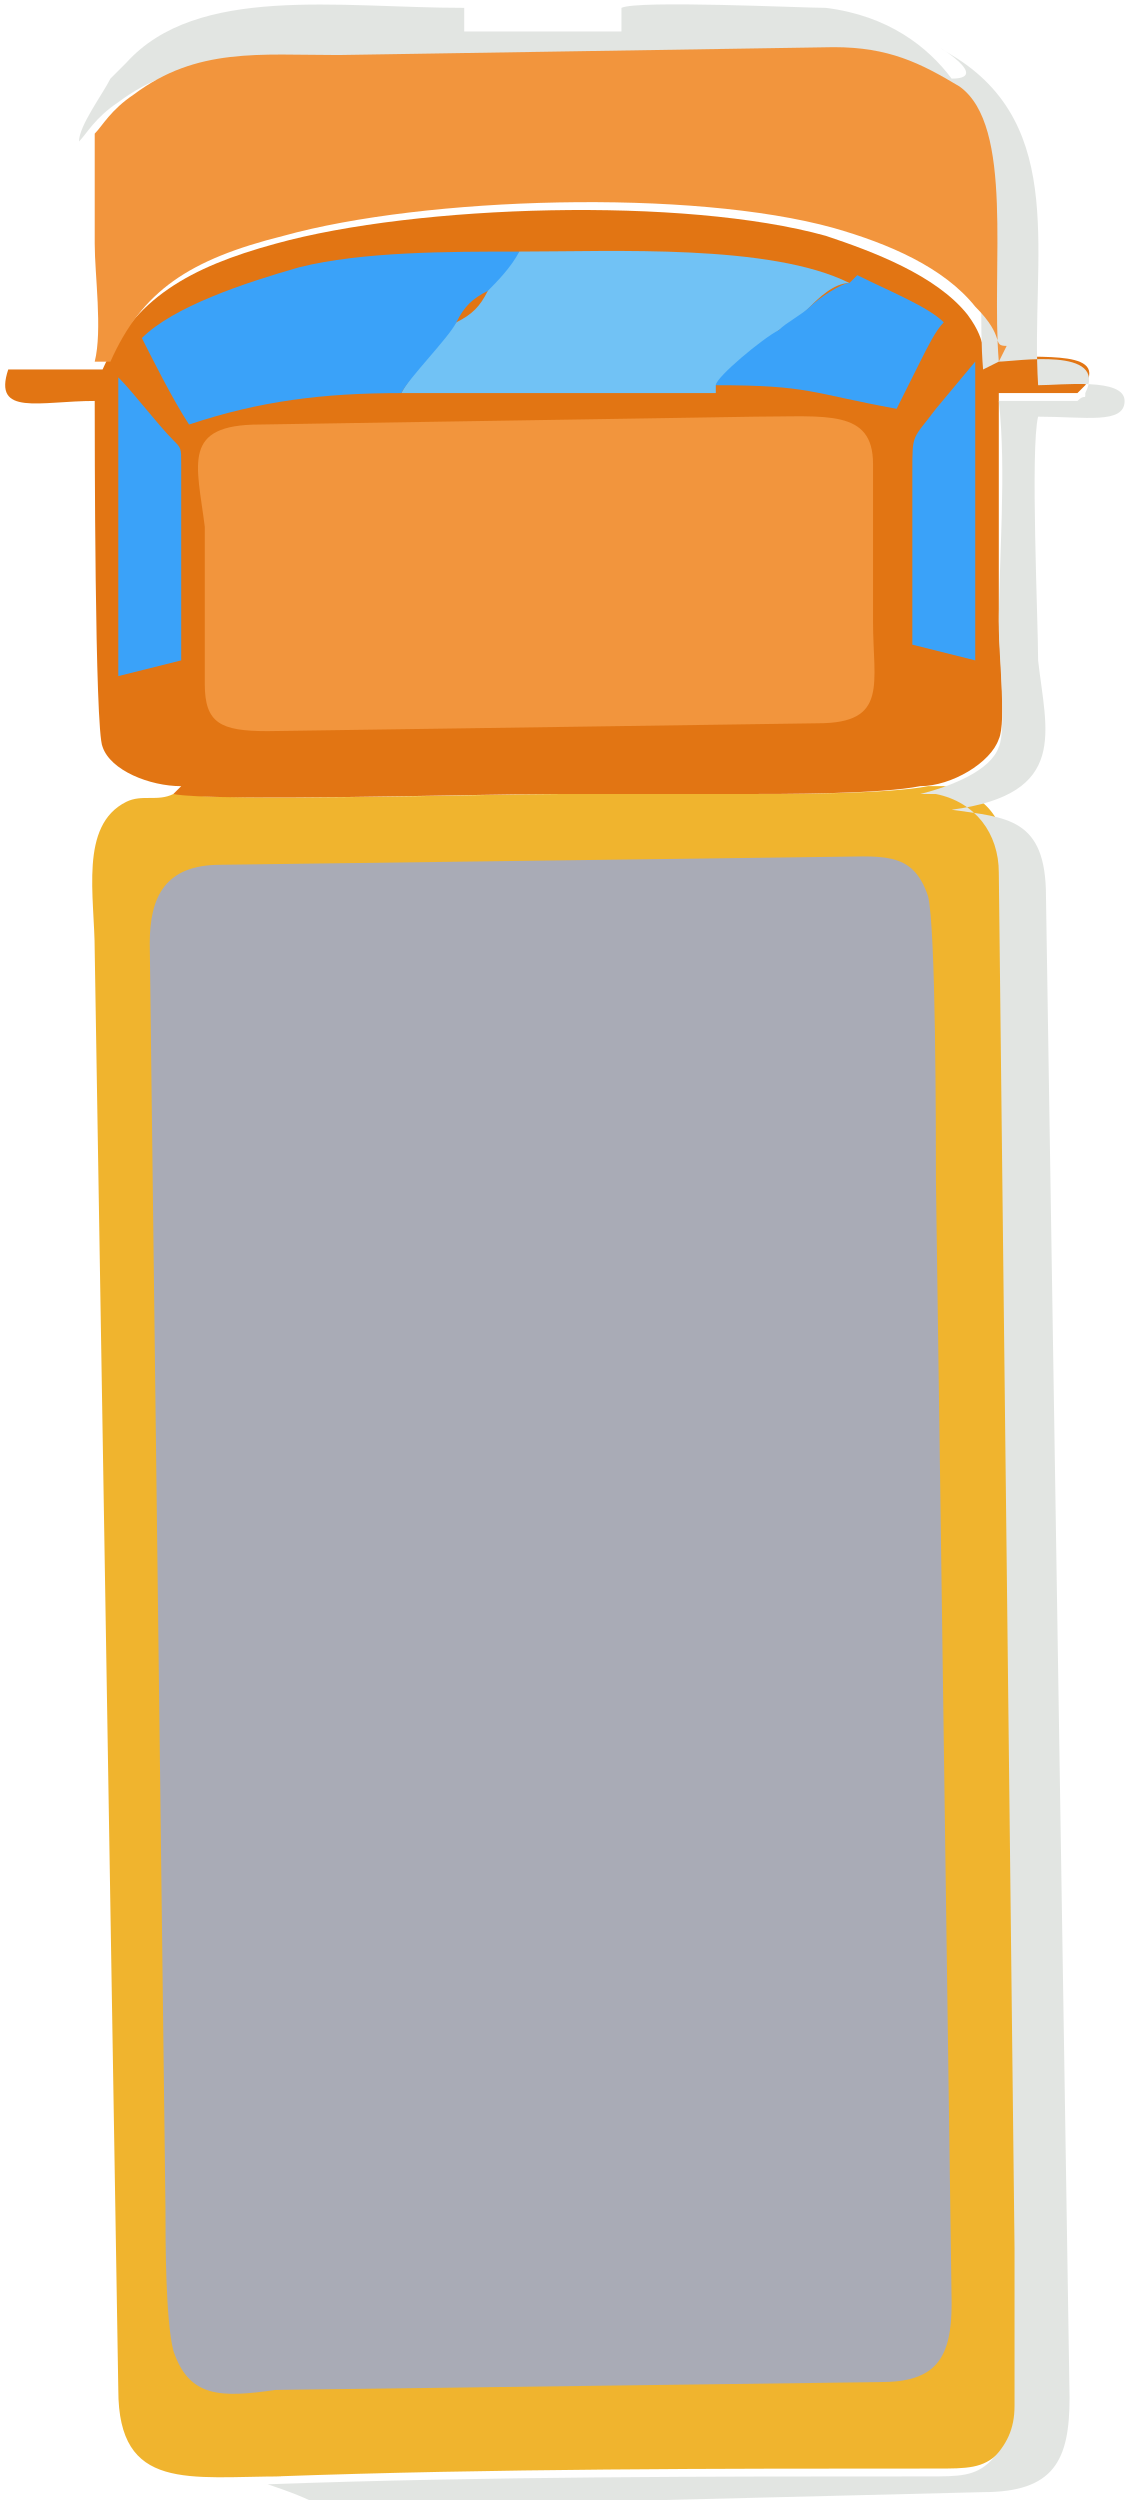
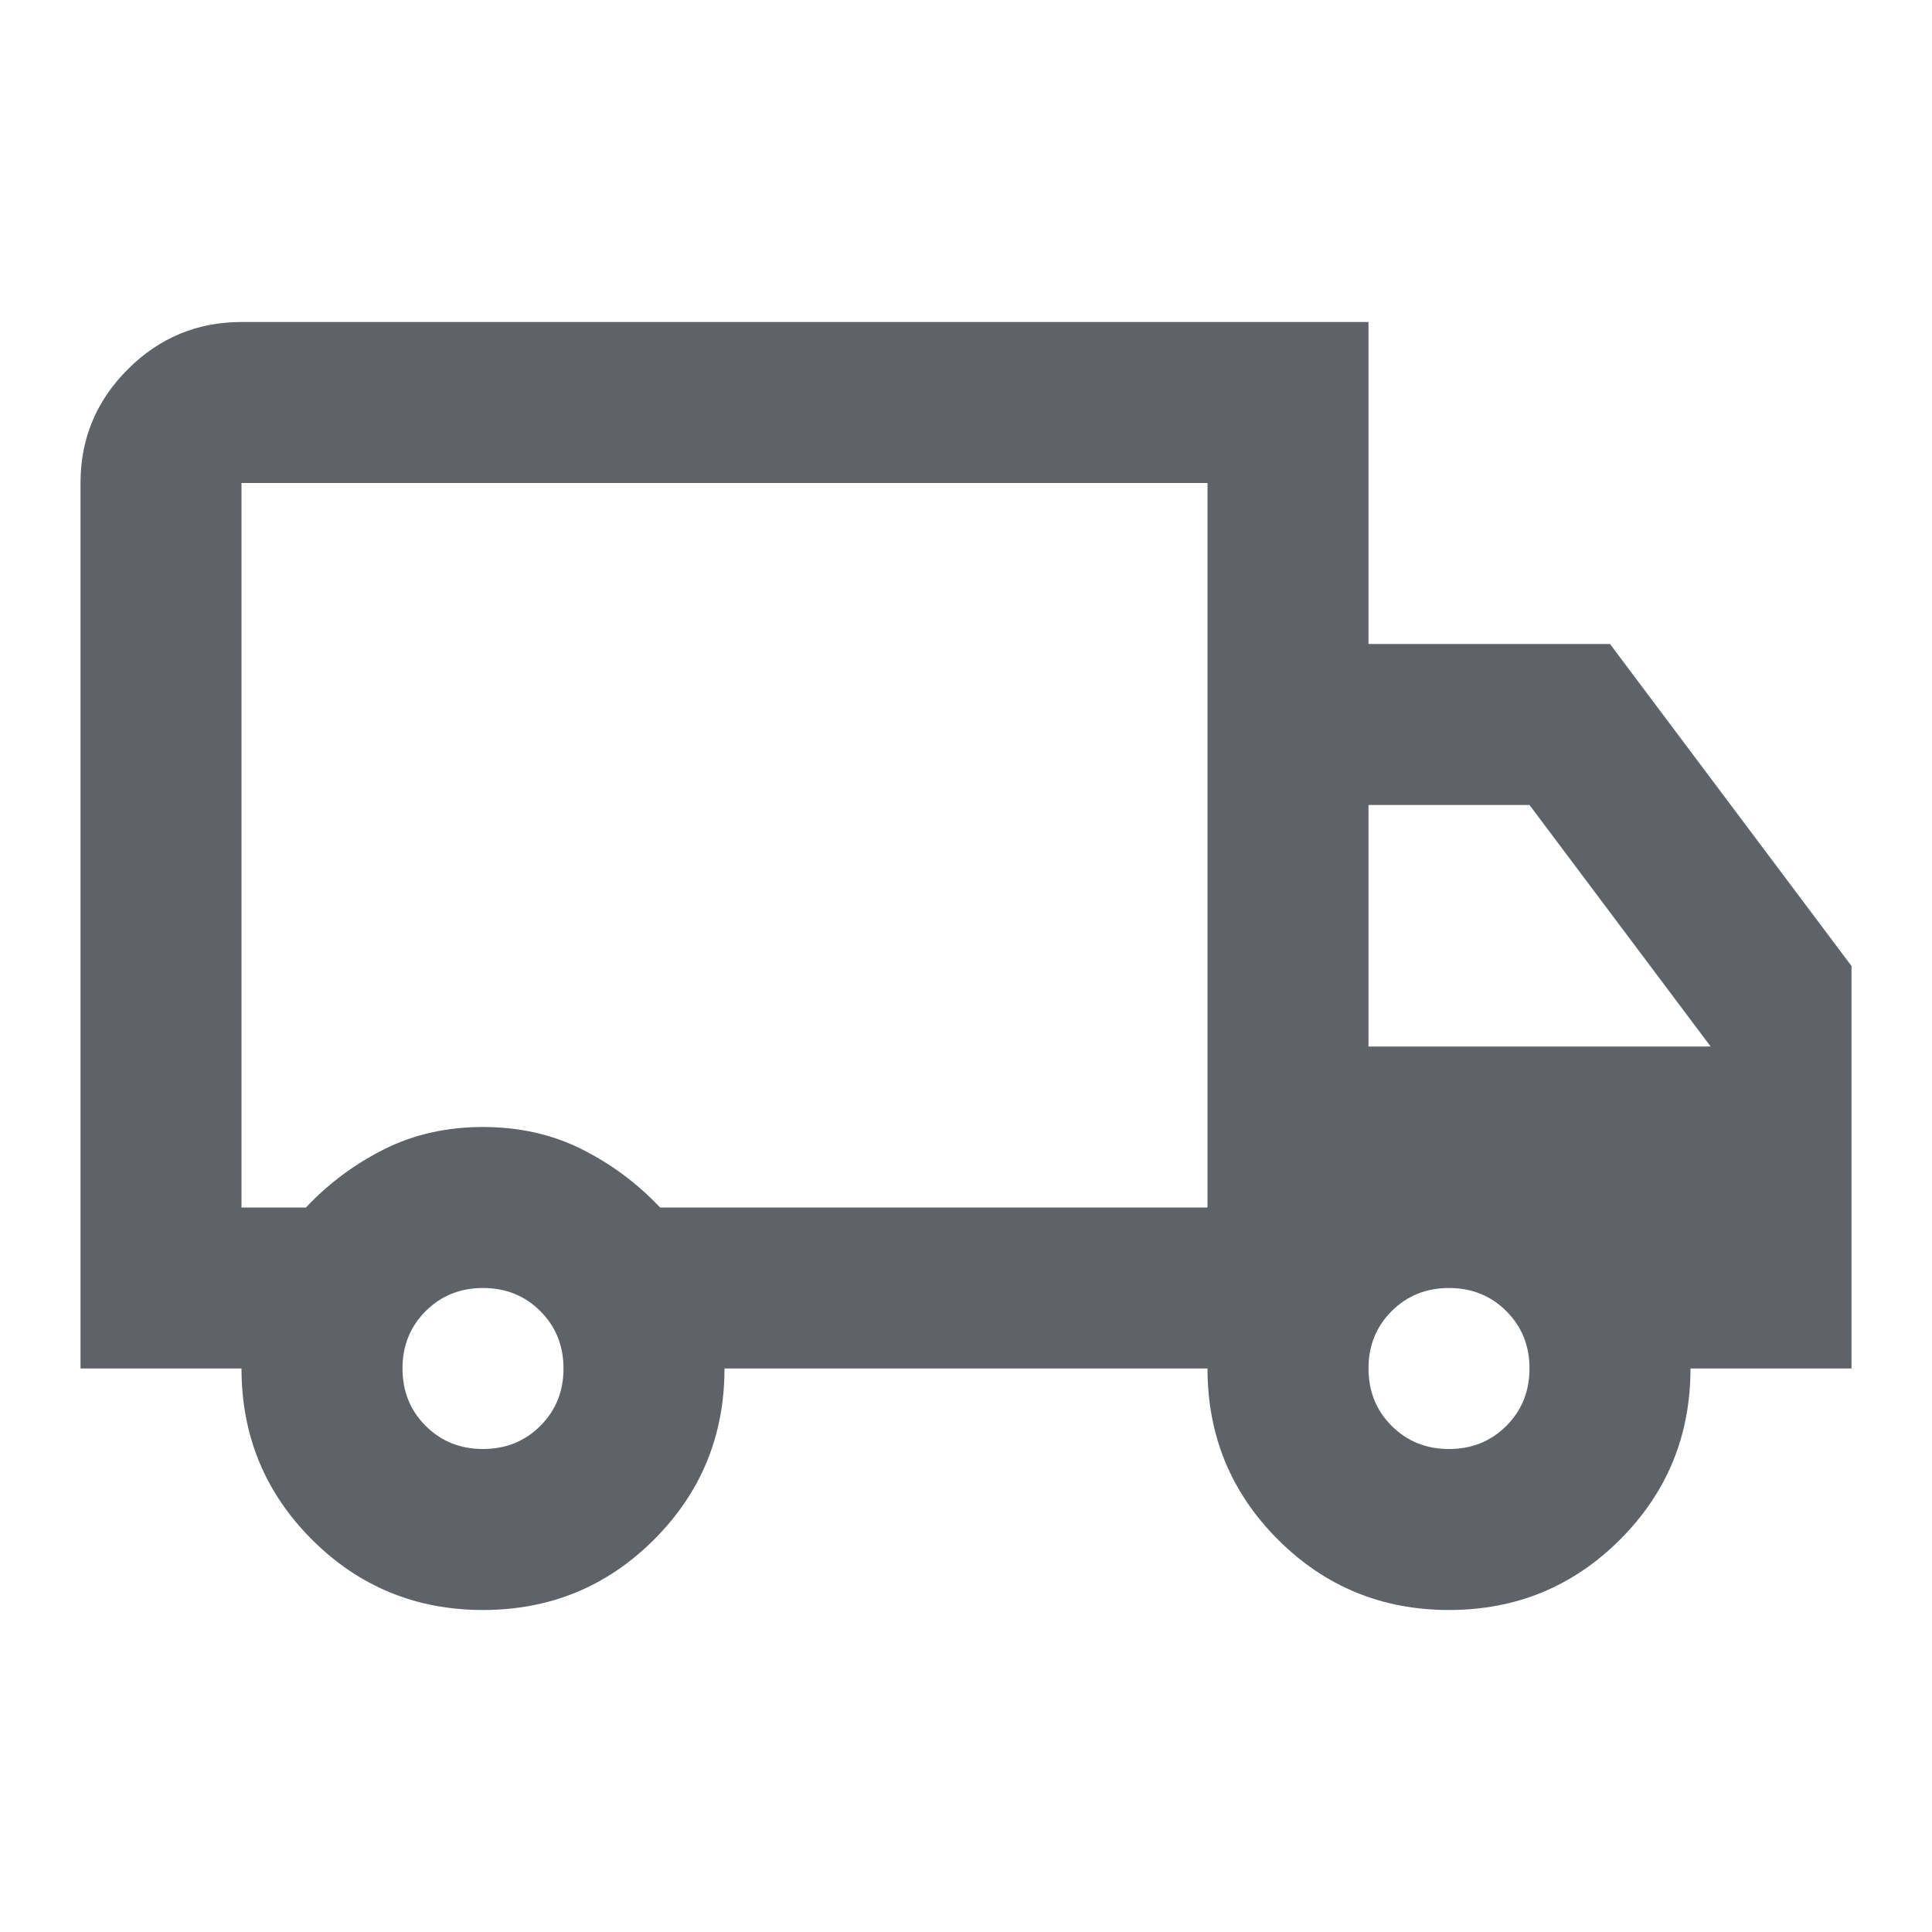
- <svg xmlns="http://www.w3.org/2000/svg" xml:space="preserve" width="1.605mm" height="3.542mm" version="1.1" style="shape-rendering:geometricPrecision; text-rendering:geometricPrecision; image-rendering:optimizeQuality; fill-rule:evenodd; clip-rule:evenodd" viewBox="0 0 1.44 3.18">
-   <defs>
-     <style type="text/css">
-    
-     .fil6 {fill:#3AA2F9}
-     .fil5 {fill:#71C2F5}
-     .fil1 {fill:#A9ABB6}
-     .fil2 {fill:#E27513}
-     .fil3 {fill:#E2E5E2}
-     .fil0 {fill:#F0B42E}
-     .fil4 {fill:#F2953D}
-    
-   </style>
-   </defs>
-   <g id="Layer_x0020_1">
-     <g id="_2676986963872">
-       <path class="fil0" d="M0.35 3.15c0.28,-0.01 0.56,-0.01 0.84,-0.01 0.04,-0 0.06,-0 0.08,-0.02 0.02,-0.01 0.03,-0.04 0.03,-0.07 0,-0.06 -0,-0.13 -0,-0.2l-0.02 -1.75c-0,-0.05 -0.02,-0.09 -0.08,-0.1l-0.02 -0c-0.05,0.01 -0.18,0.01 -0.23,0.01 -0.08,0 -0.16,0 -0.24,0 -0.08,0 -0.43,0.01 -0.48,-0l-0.01 0c-0.02,0.01 -0.04,-0 -0.06,0.01 -0.06,0.03 -0.04,0.12 -0.04,0.19l0.03 1.83c0,0.13 0.09,0.11 0.21,0.11z" />
-       <path class="fil1" d="M0.22 2.99c0.02,0.06 0.06,0.06 0.13,0.05l0.77 -0.01c0.07,-0 0.09,-0.03 0.09,-0.1l-0.02 -1.43c-0,-0.06 0,-0.32 -0.01,-0.36 -0.02,-0.06 -0.06,-0.05 -0.13,-0.05l-0.77 0.01c-0.07,0 -0.09,0.04 -0.09,0.1l0.02 1.61c0,0.04 -0,0.14 0.01,0.18z" />
-       <path class="fil2" d="M0.22 1.01c0.05,0.01 0.39,0 0.48,0 0.08,-0 0.16,-0 0.24,-0 0.06,-0 0.18,0 0.23,-0.01 0.04,-0 0.09,-0.03 0.1,-0.06 0.01,-0.02 0,-0.12 0,-0.15 -0,-0.09 0,-0.2 -0,-0.29l0.1 -0c0.01,-0.01 0,-0 0.01,-0.01 0.03,-0.05 -0.08,-0.03 -0.11,-0.04 -0.03,-0 -0.01,-0.01 -0.04,-0.05 -0.04,-0.05 -0.12,-0.08 -0.18,-0.1 -0.18,-0.05 -0.52,-0.04 -0.7,0.01 -0.11,0.03 -0.18,0.07 -0.22,0.16l-0.02 0c-0.02,-0 -0.09,-0 -0.1,0 -0.02,0.06 0.04,0.04 0.11,0.04 0,0.04 0,0.42 0.01,0.44 0.01,0.03 0.06,0.05 0.1,0.05z" />
-       <path class="fil3" d="M1.27 0.46c0.02,0 0.14,-0.02 0.11,0.04 -0,0.01 -0,0 -0.01,0.01l-0.1 0c0.01,0.09 0,0.2 0,0.29 0,0.03 0.01,0.13 -0,0.15 -0.01,0.03 -0.06,0.05 -0.1,0.06l0.02 0c0.05,0.01 0.08,0.05 0.08,0.1l0.02 1.75c0,0.06 0,0.13 0,0.2 -0,0.03 -0.01,0.05 -0.03,0.07 -0.02,0.02 -0.04,0.02 -0.08,0.02 -0.28,0 -0.56,0 -0.84,0.01 0.09,0.03 0.05,0.03 0.1,0.03l0.81 -0.02c0.09,-0 0.11,-0.04 0.11,-0.12l-0.03 -1.91c-0,-0.1 -0.05,-0.1 -0.12,-0.11 0.15,-0.02 0.12,-0.1 0.11,-0.19 -0,-0.05 -0.01,-0.27 -0,-0.31 0.06,0 0.11,0.01 0.11,-0.02 -0,-0.03 -0.08,-0.02 -0.11,-0.02 -0.01,-0.16 0.04,-0.33 -0.11,-0.42 -0.05,-0.03 0.06,0.03 -0,0.03 -0.03,-0.04 -0.08,-0.08 -0.16,-0.09 -0.03,-0 -0.24,-0.01 -0.26,0l0 0.03 -0.2 0 -0 -0.03c-0.16,0 -0.34,-0.03 -0.43,0.07 -0.01,0.01 -0.01,0.01 -0.02,0.02 -0.01,0.02 -0.04,0.06 -0.04,0.08 0.01,-0.01 0.02,-0.03 0.05,-0.05 0.08,-0.06 0.16,-0.05 0.26,-0.05l0.63 -0.01c0.07,-0 0.12,0.02 0.16,0.05 0.07,0.05 0.04,0.23 0.05,0.35z" />
-       <path class="fil4" d="M0.34 0.93l0.7 -0.01c0.09,-0 0.07,-0.05 0.07,-0.13 -0,-0.07 -0,-0.13 -0,-0.2 -0,-0.07 -0.06,-0.06 -0.15,-0.06l-0.63 0.01c-0.1,0 -0.08,0.05 -0.07,0.13 0,0.07 0,0.13 0,0.2 0,0.05 0.02,0.06 0.08,0.06z" />
-       <path class="fil4" d="M1.27 0.46c-0.01,-0.12 0.02,-0.3 -0.05,-0.35 -0.05,-0.03 -0.09,-0.05 -0.16,-0.05l-0.63 0.01c-0.1,0 -0.18,-0.01 -0.26,0.05 -0.03,0.02 -0.04,0.04 -0.05,0.05 0,0.02 -0,0.04 -0,0.07 0,0.02 0,0.05 0,0.07 0,0.04 0.01,0.11 0,0.15l0.02 -0c0.04,-0.09 0.1,-0.13 0.22,-0.16 0.18,-0.05 0.52,-0.06 0.7,-0.01 0.07,0.02 0.14,0.05 0.18,0.1 0.04,0.04 0.02,0.05 0.04,0.05z" />
-       <path class="fil5" d="M0.91 0.49c0.01,-0.01 0.07,-0.06 0.08,-0.07 0.02,-0.01 0.03,-0.02 0.04,-0.03 0.01,-0.01 0.03,-0.03 0.05,-0.03 -0.1,-0.05 -0.3,-0.04 -0.42,-0.04 -0.01,0.01 -0.03,0.03 -0.04,0.05 -0.01,0.02 -0.02,0.03 -0.04,0.04 -0.02,0.02 -0.06,0.07 -0.07,0.09l0.4 -0z" />
-       <path class="fil6" d="M0.51 0.5c0.01,-0.02 0.06,-0.07 0.07,-0.09 0.01,-0.02 0.02,-0.03 0.04,-0.04 0.01,-0.01 0.03,-0.03 0.04,-0.05 -0.09,-0 -0.2,0 -0.28,0.02 -0.07,0.02 -0.16,0.05 -0.2,0.09 0.01,0.02 0.04,0.08 0.06,0.11 0.09,-0.03 0.17,-0.04 0.27,-0.04z" />
-       <path class="fil6" d="M1.24 0.85l-0 -0.39 -0.05 0.06c-0.03,0.04 -0.03,0.03 -0.03,0.08 0,0.07 -0,0.16 0,0.22l0.08 0.02z" />
-       <path class="fil6" d="M0.23 0.84l-0 -0.25c-0,-0.02 -0,-0.02 -0.01,-0.03 -0.02,-0.02 -0.05,-0.06 -0.07,-0.08l0 0.38 0.08 -0.02z" />
-       <path class="fil6" d="M1.08 0.36c-0.01,0 -0.04,0.02 -0.05,0.03 -0.01,0.01 -0.03,0.02 -0.04,0.03 -0.02,0.01 -0.08,0.06 -0.08,0.07 0.12,0 0.12,0.01 0.23,0.03 0.01,-0.02 0.02,-0.04 0.03,-0.06 0.01,-0.02 0.02,-0.04 0.03,-0.05 -0.02,-0.02 -0.07,-0.04 -0.11,-0.06z" />
-     </g>
-   </g>
+ <svg xmlns="http://www.w3.org/2000/svg" height="24px" viewBox="0 -960 960 960" width="24px" fill="#5f6368">
+   <path d="M240-160q-50 0-85-35t-35-85H40v-440q0-33 23.5-56.5T120-800h560v160h120l120 160v200h-80q0 50-35 85t-85 35q-50 0-85-35t-35-85H360q0 50-35 85t-85 35Zm0-80q17 0 28.5-11.5T280-280q0-17-11.5-28.5T240-320q-17 0-28.5 11.5T200-280q0 17 11.5 28.5T240-240ZM120-360h32q17-18 39-29t49-11q27 0 49 11t39 29h272v-360H120v360Zm600 120q17 0 28.5-11.5T760-280q0-17-11.5-28.5T720-320q-17 0-28.5 11.5T680-280q0 17 11.5 28.5T720-240Zm-40-200h170l-90-120h-80v120ZM360-540Z" />
</svg>
